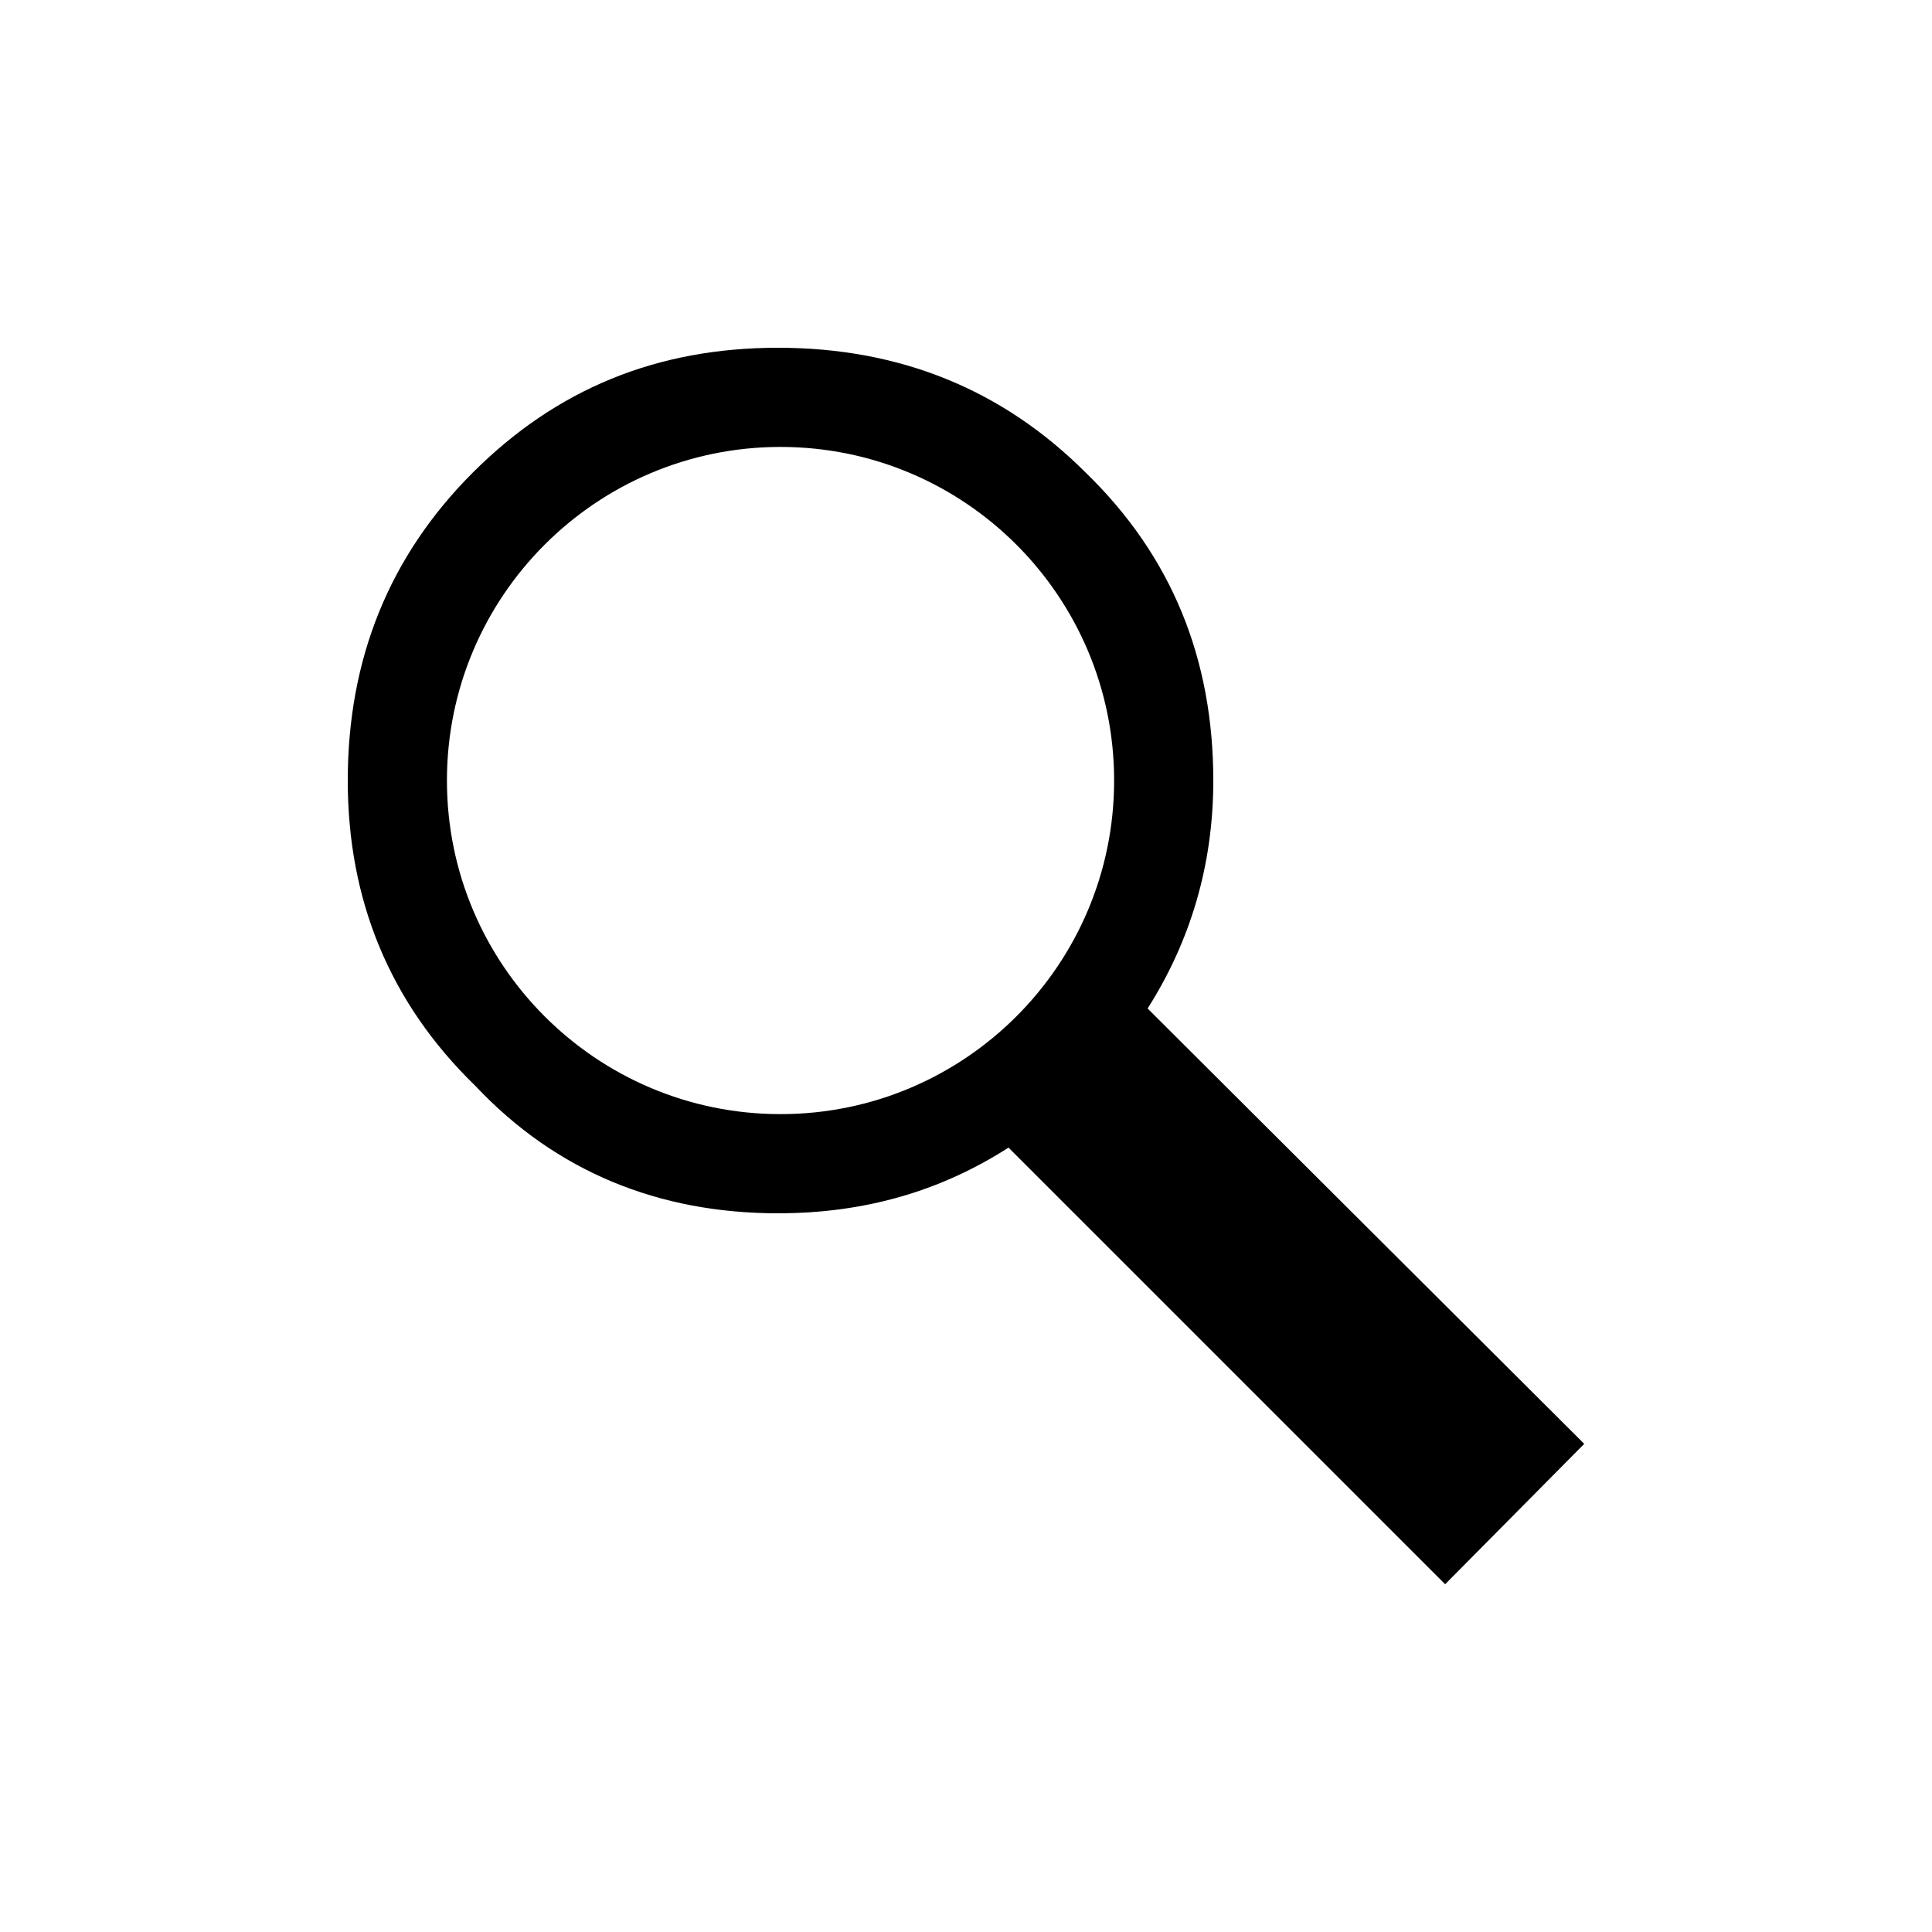
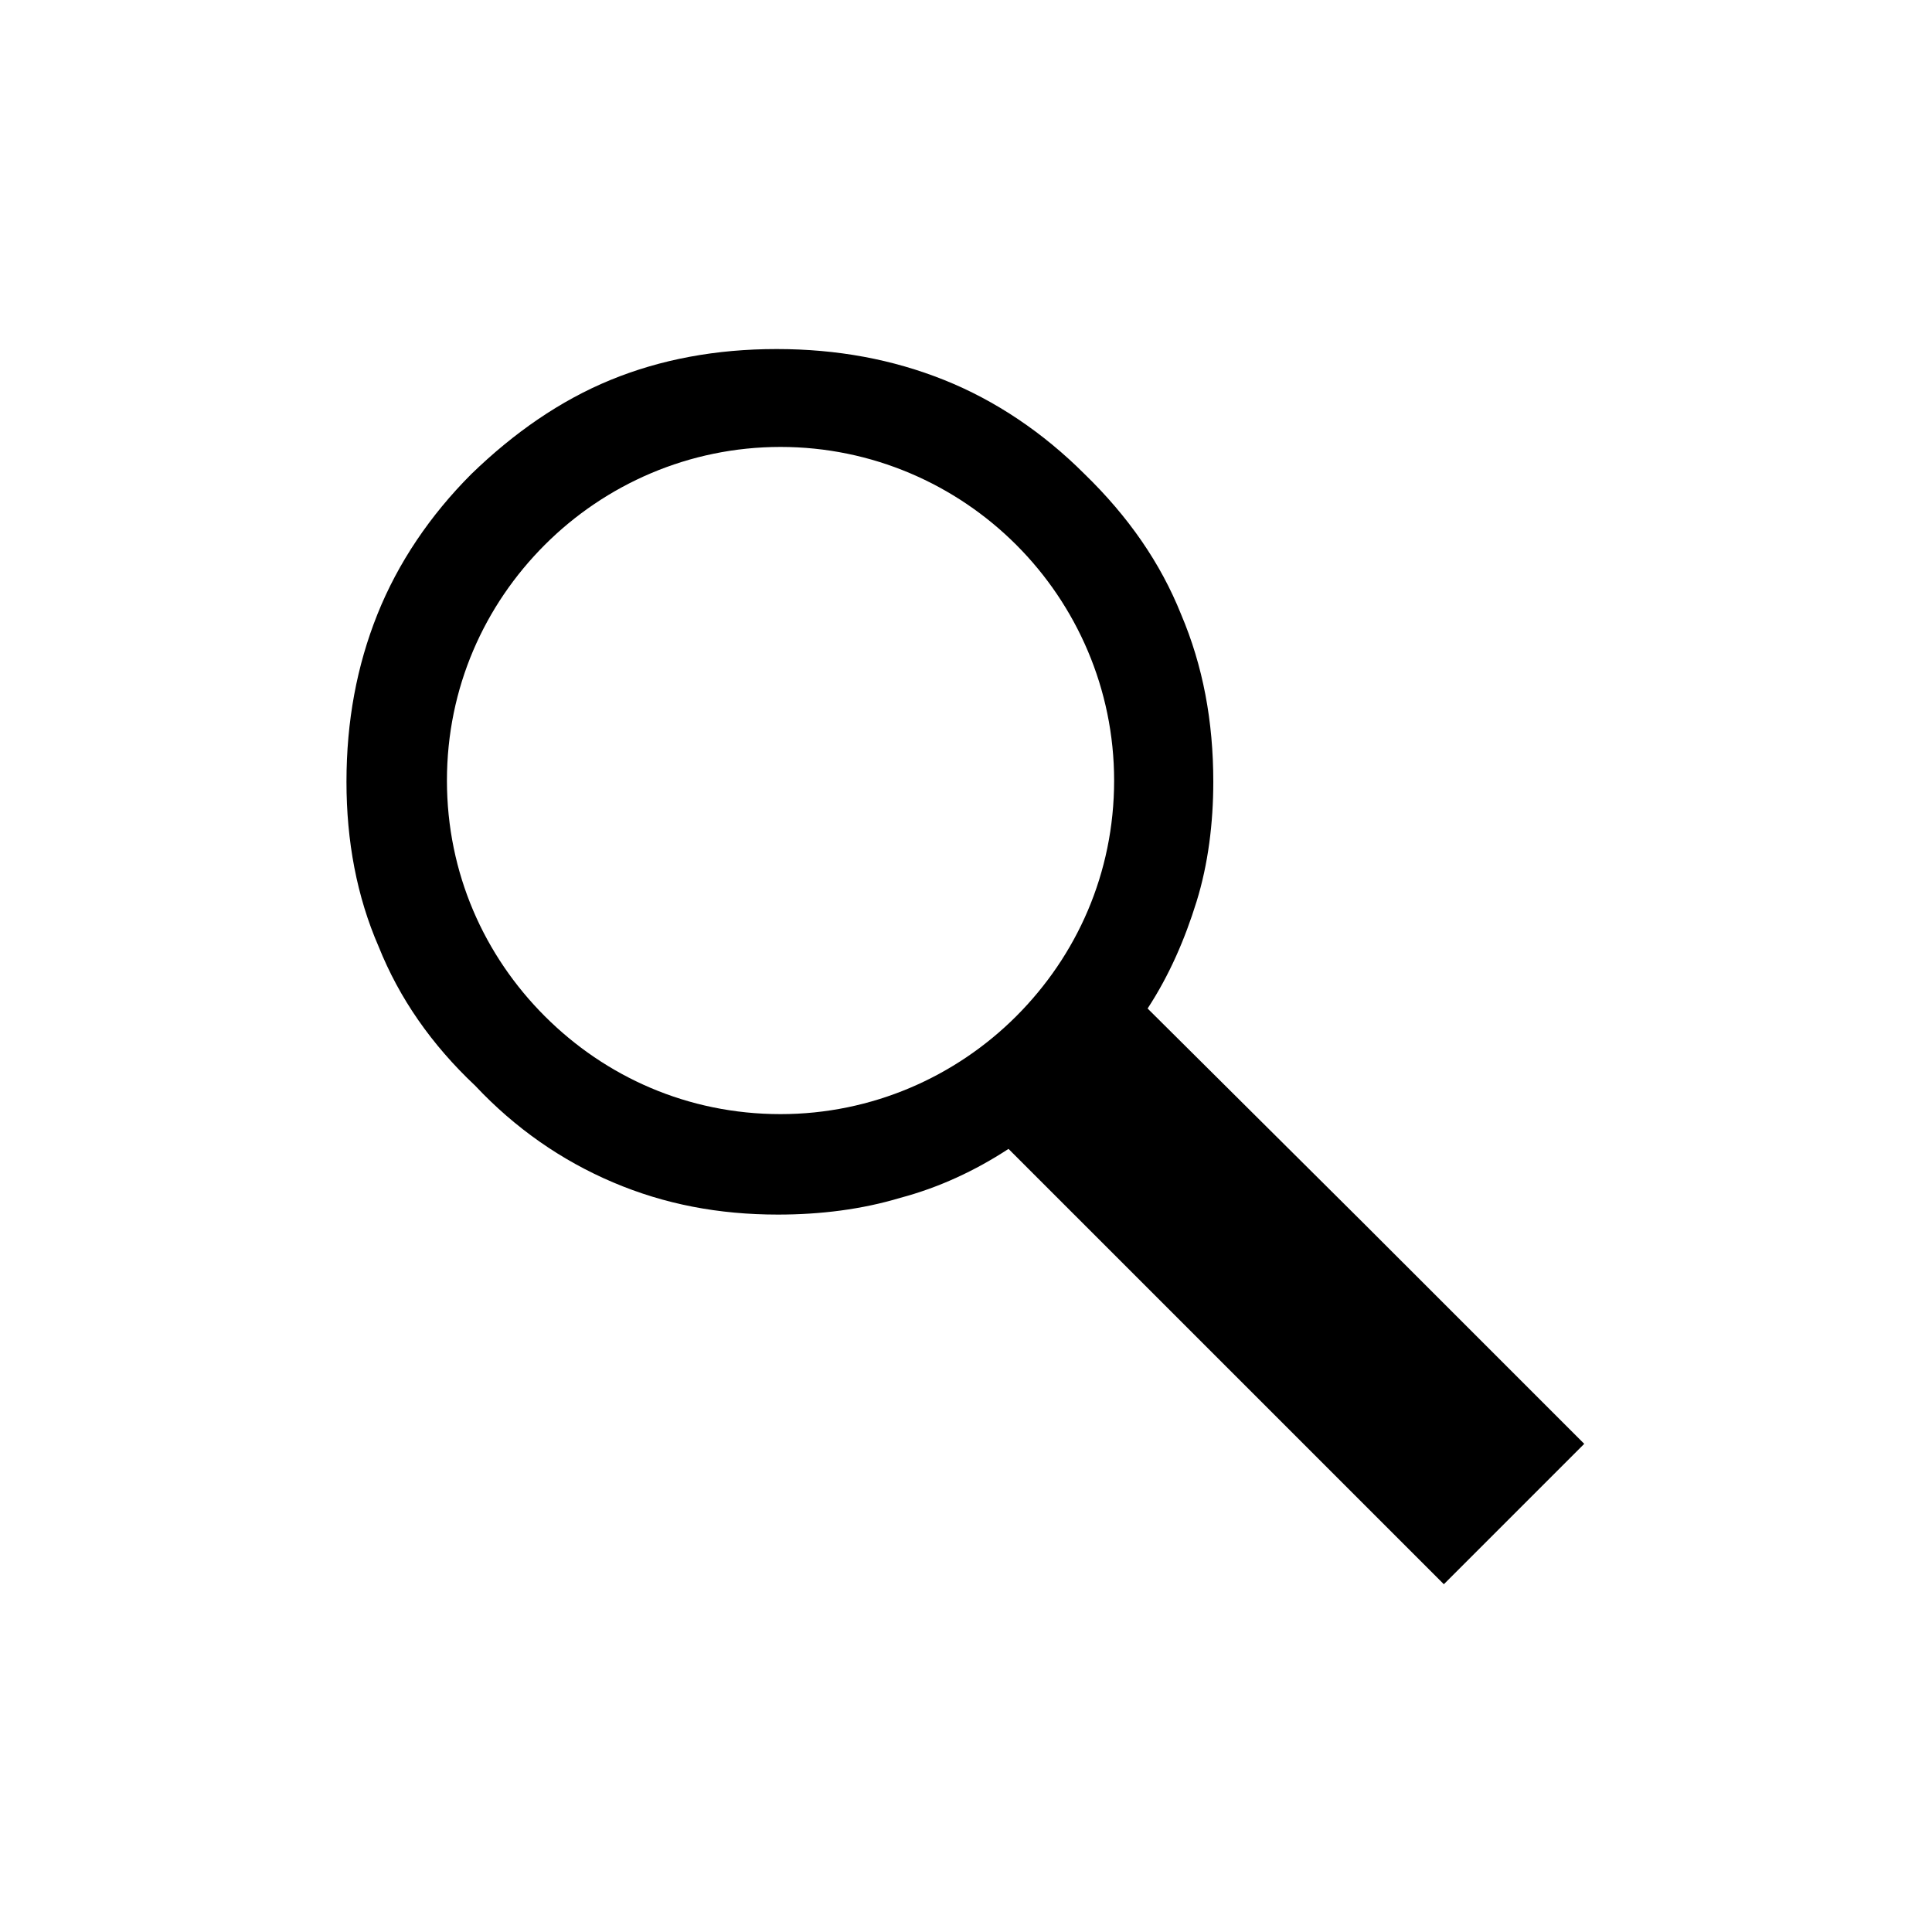
- <svg xmlns="http://www.w3.org/2000/svg" version="1.1" id="Icons_3_" x="0px" y="0px" viewBox="0 0 150 150" enable-background="new 0 0 150 150" xml:space="preserve">
-   <g id="Error">
- </g>
-   <g id="View">
- </g>
-   <g id="Video">
- </g>
-   <g id="User_Personal">
- </g>
-   <g id="Upload">
- </g>
-   <g id="Travel">
- </g>
-   <g id="Transfers">
- </g>
-   <g id="Tools">
- </g>
-   <g id="Clock">
- </g>
-   <g id="Fast_Track">
- </g>
-   <g id="Camera">
- </g>
-   <g id="Tablet">
- </g>
-   <g id="Switch">
- </g>
-   <g id="Survey">
- </g>
-   <g id="Minimize">
- </g>
-   <g id="Stock_Up">
- </g>
-   <g id="Stock_Down">
- </g>
-   <g id="Sound">
- </g>
-   <g id="Shopping_Cart">
- </g>
-   <g id="Share">
- </g>
-   <g id="Settings">
- </g>
-   <g id="Secure_Key_Passcode">
- </g>
-   <g id="Search">
-     <path d="M123,112.1L89.1,78.3c3.3-5.2,5.1-11.1,5.1-17.7c0-9.4-3.2-17.4-9.9-23.9C77.8,30.2,69.8,27,60.4,27s-17.2,3.2-23.7,9.7   C30.2,43.2,27,51.2,27,60.6c0,9.2,3.2,17.2,9.9,23.7c6.3,6.7,14.3,9.9,23.5,9.9c6.7,0,12.6-1.7,17.9-5.1l33.9,33.9L123,112.1z    M34.7,60.6c0-14.3,11.6-25.9,25.9-25.9s25.9,11.6,25.9,25.9S74.9,86.5,60.6,86.5C46.3,86.5,34.7,74.9,34.7,60.6z" />
-   </g>
-   <g id="Script">
- </g>
-   <g id="Staff_Channels">
-     <g id="Signature">
- 	</g>
-     <g id="Shortcuts">
- 	</g>
-     <g id="Microphone">
- 	</g>
-     <g id="Dial">
- 	</g>
-   </g>
-   <g id="Social_Icons">
-     <g id="Youtube">
- 	</g>
-     <g id="Youtube_Solid">
- 	</g>
-     <g id="Weibo">
- 	</g>
-     <g id="Weibo_Solid">
- 	</g>
-     <g id="Vimeo">
- 	</g>
-     <g id="Vimeo_Solid">
- 	</g>
-     <g id="Twitter">
- 	</g>
-     <g id="Twitter_Solid">
- 	</g>
-     <g id="LinkedIn">
- 	</g>
-     <g id="LinkedIn_Solid">
- 	</g>
-     <g id="GooglePlus">
- 	</g>
-     <g id="GooglePlus_Solid">
- 	</g>
-     <g id="Facebook">
- 	</g>
-     <g id="Facebook_Solid">
- 	</g>
+ <svg xmlns="http://www.w3.org/2000/svg" version="1.1" id="icon" x="0px" y="0px" width="150px" height="150px" viewBox="0 0 150 150" enable-background="new 0 0 150 150" xml:space="preserve">
+   <g>
+     <path d="M123,112.1l-16.9-16.9L89.1,78.3c1.7-2.6,2.9-5.4,3.8-8.3s1.3-6.1,1.3-9.3c0-4.7-0.8-9-2.5-13c-1.6-4-4.1-7.6-7.5-10.9   c-3.2-3.2-6.9-5.7-10.9-7.3c-4-1.6-8.3-2.4-13-2.4c-4.7,0-9,0.8-12.9,2.4s-7.5,4.1-10.8,7.3c-3.2,3.2-5.7,6.9-7.3,10.9   s-2.4,8.3-2.4,13c0,4.6,0.8,8.9,2.5,12.8c1.6,4,4.1,7.6,7.5,10.8c3.1,3.3,6.7,5.8,10.7,7.5s8.2,2.5,12.8,2.5c3.3,0,6.5-0.4,9.5-1.3   c3-0.8,5.8-2.1,8.4-3.8l16.9,16.9l16.9,16.9l5.4-5.4L123,112.1z M34.7,60.6c0-7.2,2.9-13.6,7.6-18.3c4.7-4.7,11.2-7.6,18.3-7.6   s13.6,2.9,18.3,7.6c4.7,4.7,7.6,11.2,7.6,18.3c0,7.2-2.9,13.6-7.6,18.3c-4.7,4.7-11.2,7.6-18.3,7.6c-7.2,0-13.6-2.9-18.3-7.6   C37.6,74.2,34.7,67.8,34.7,60.6z" />
  </g>
</svg>
